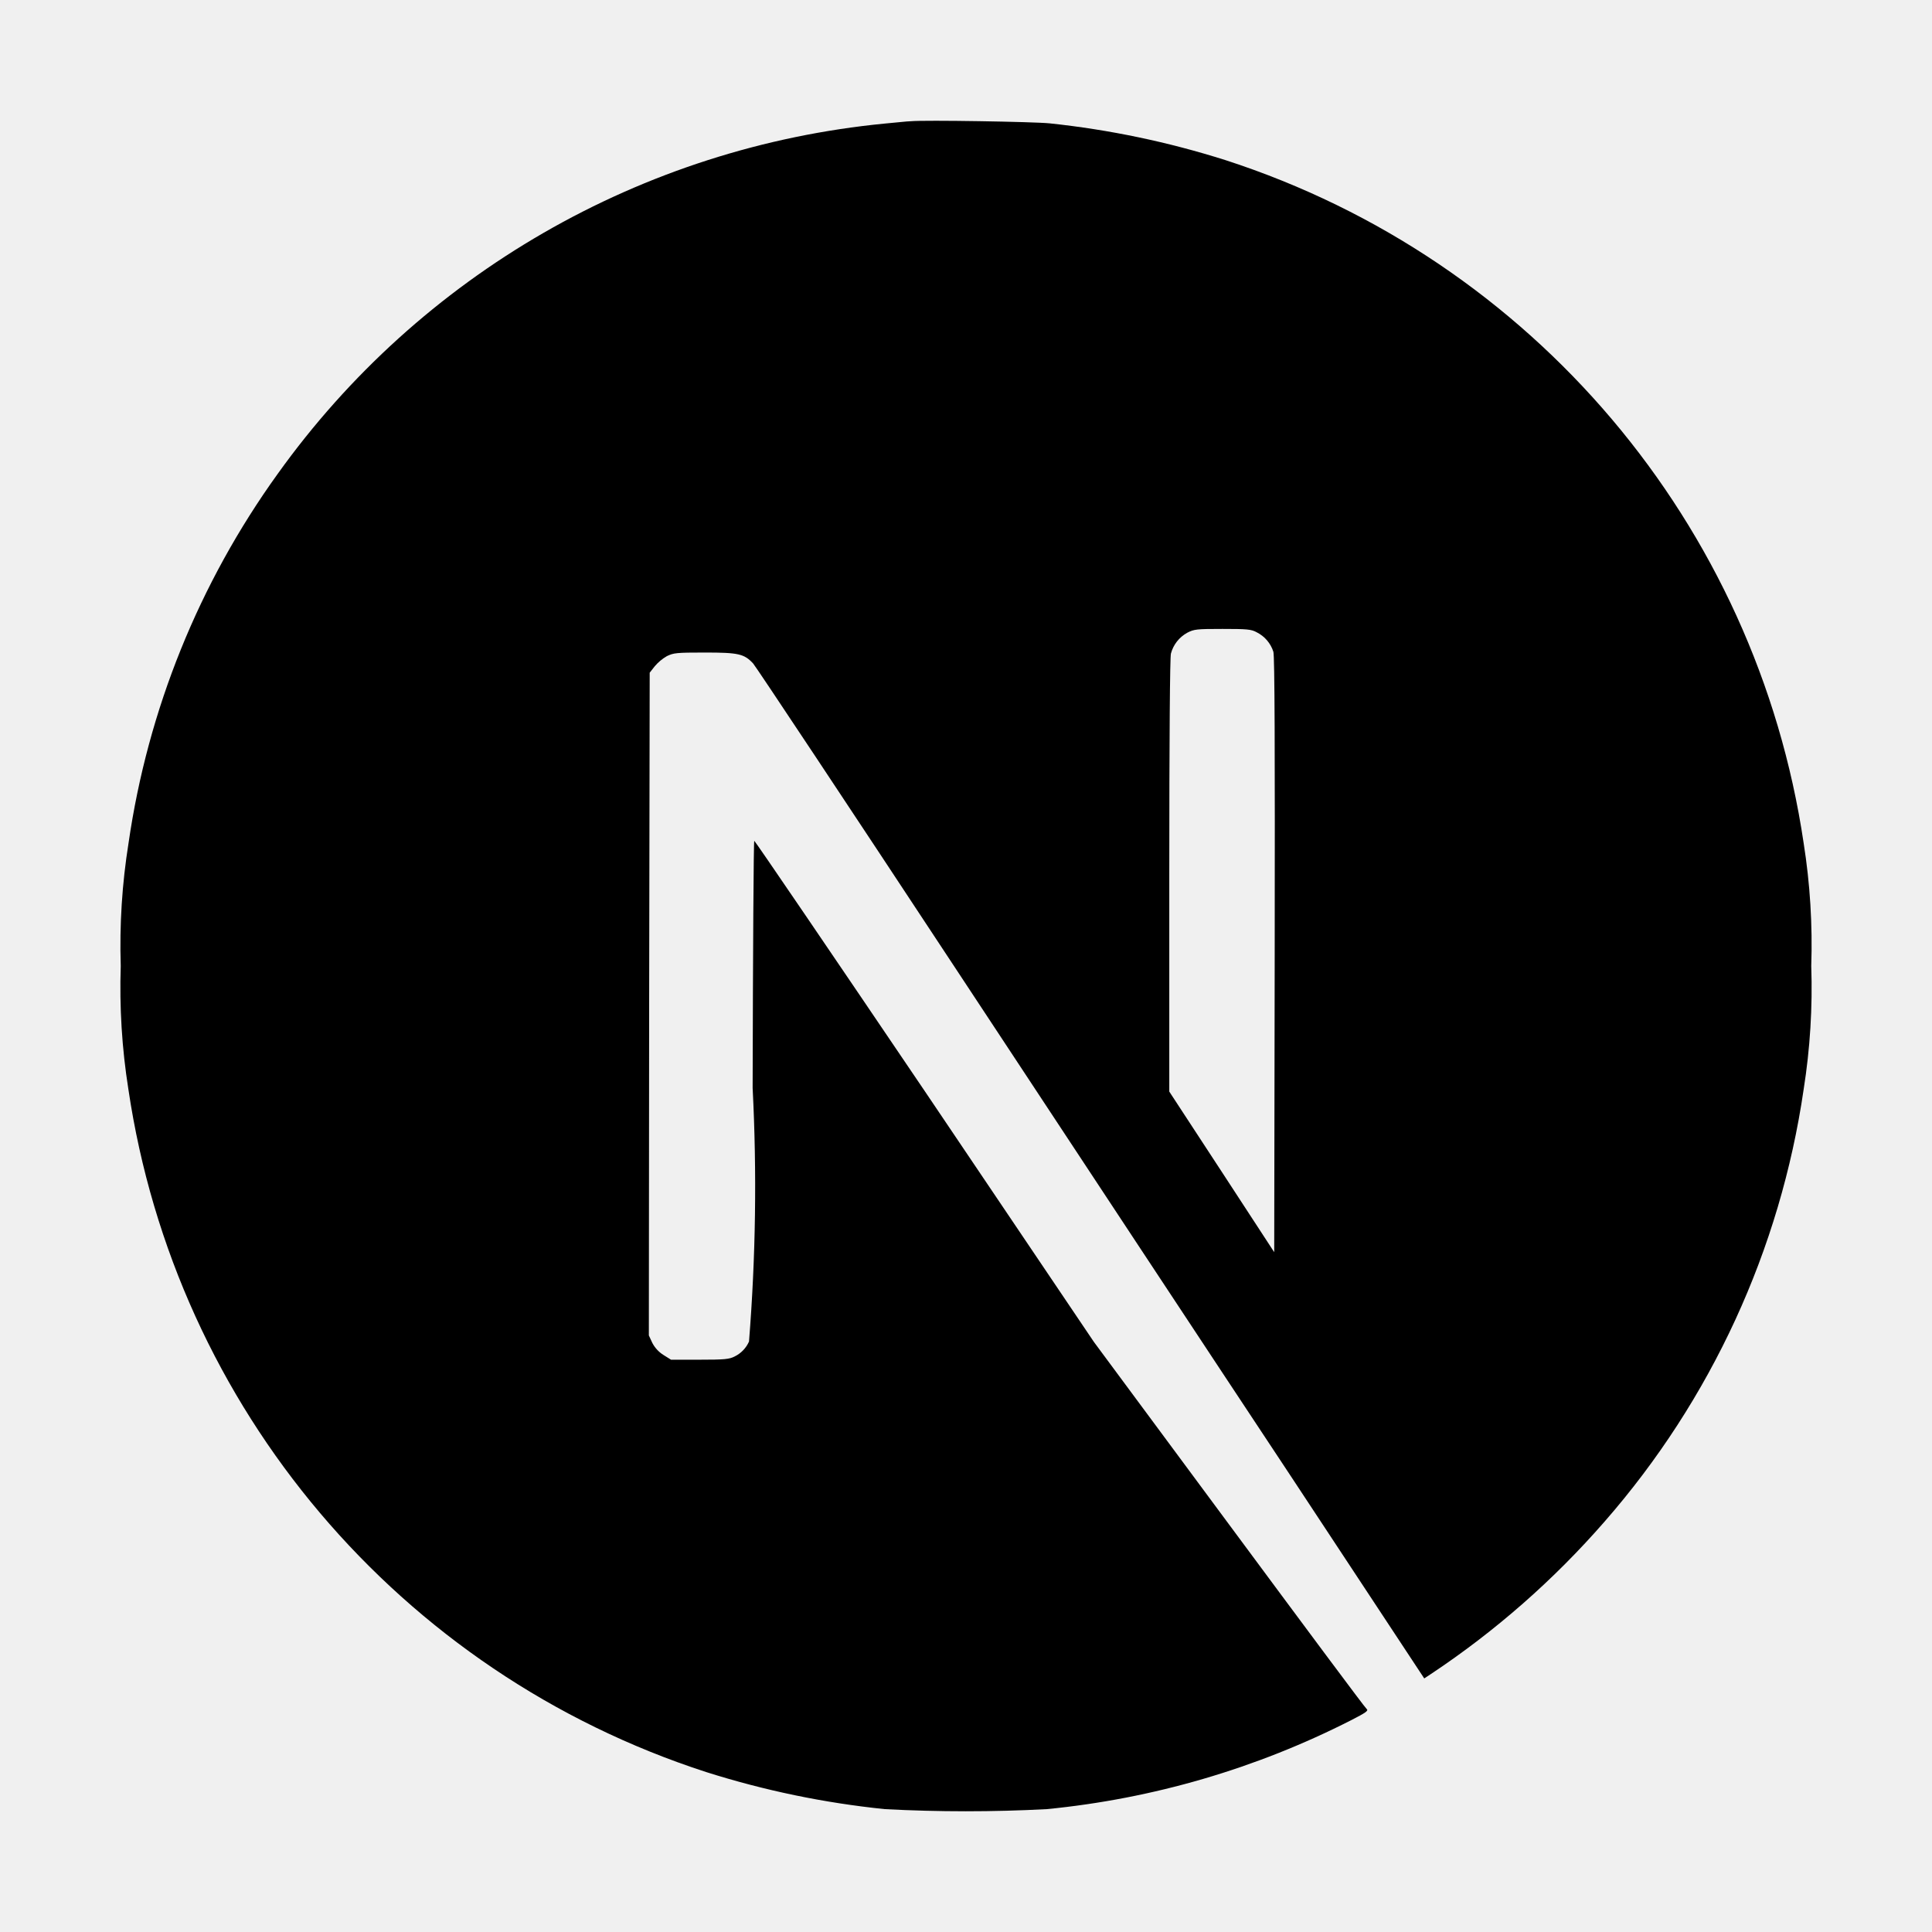
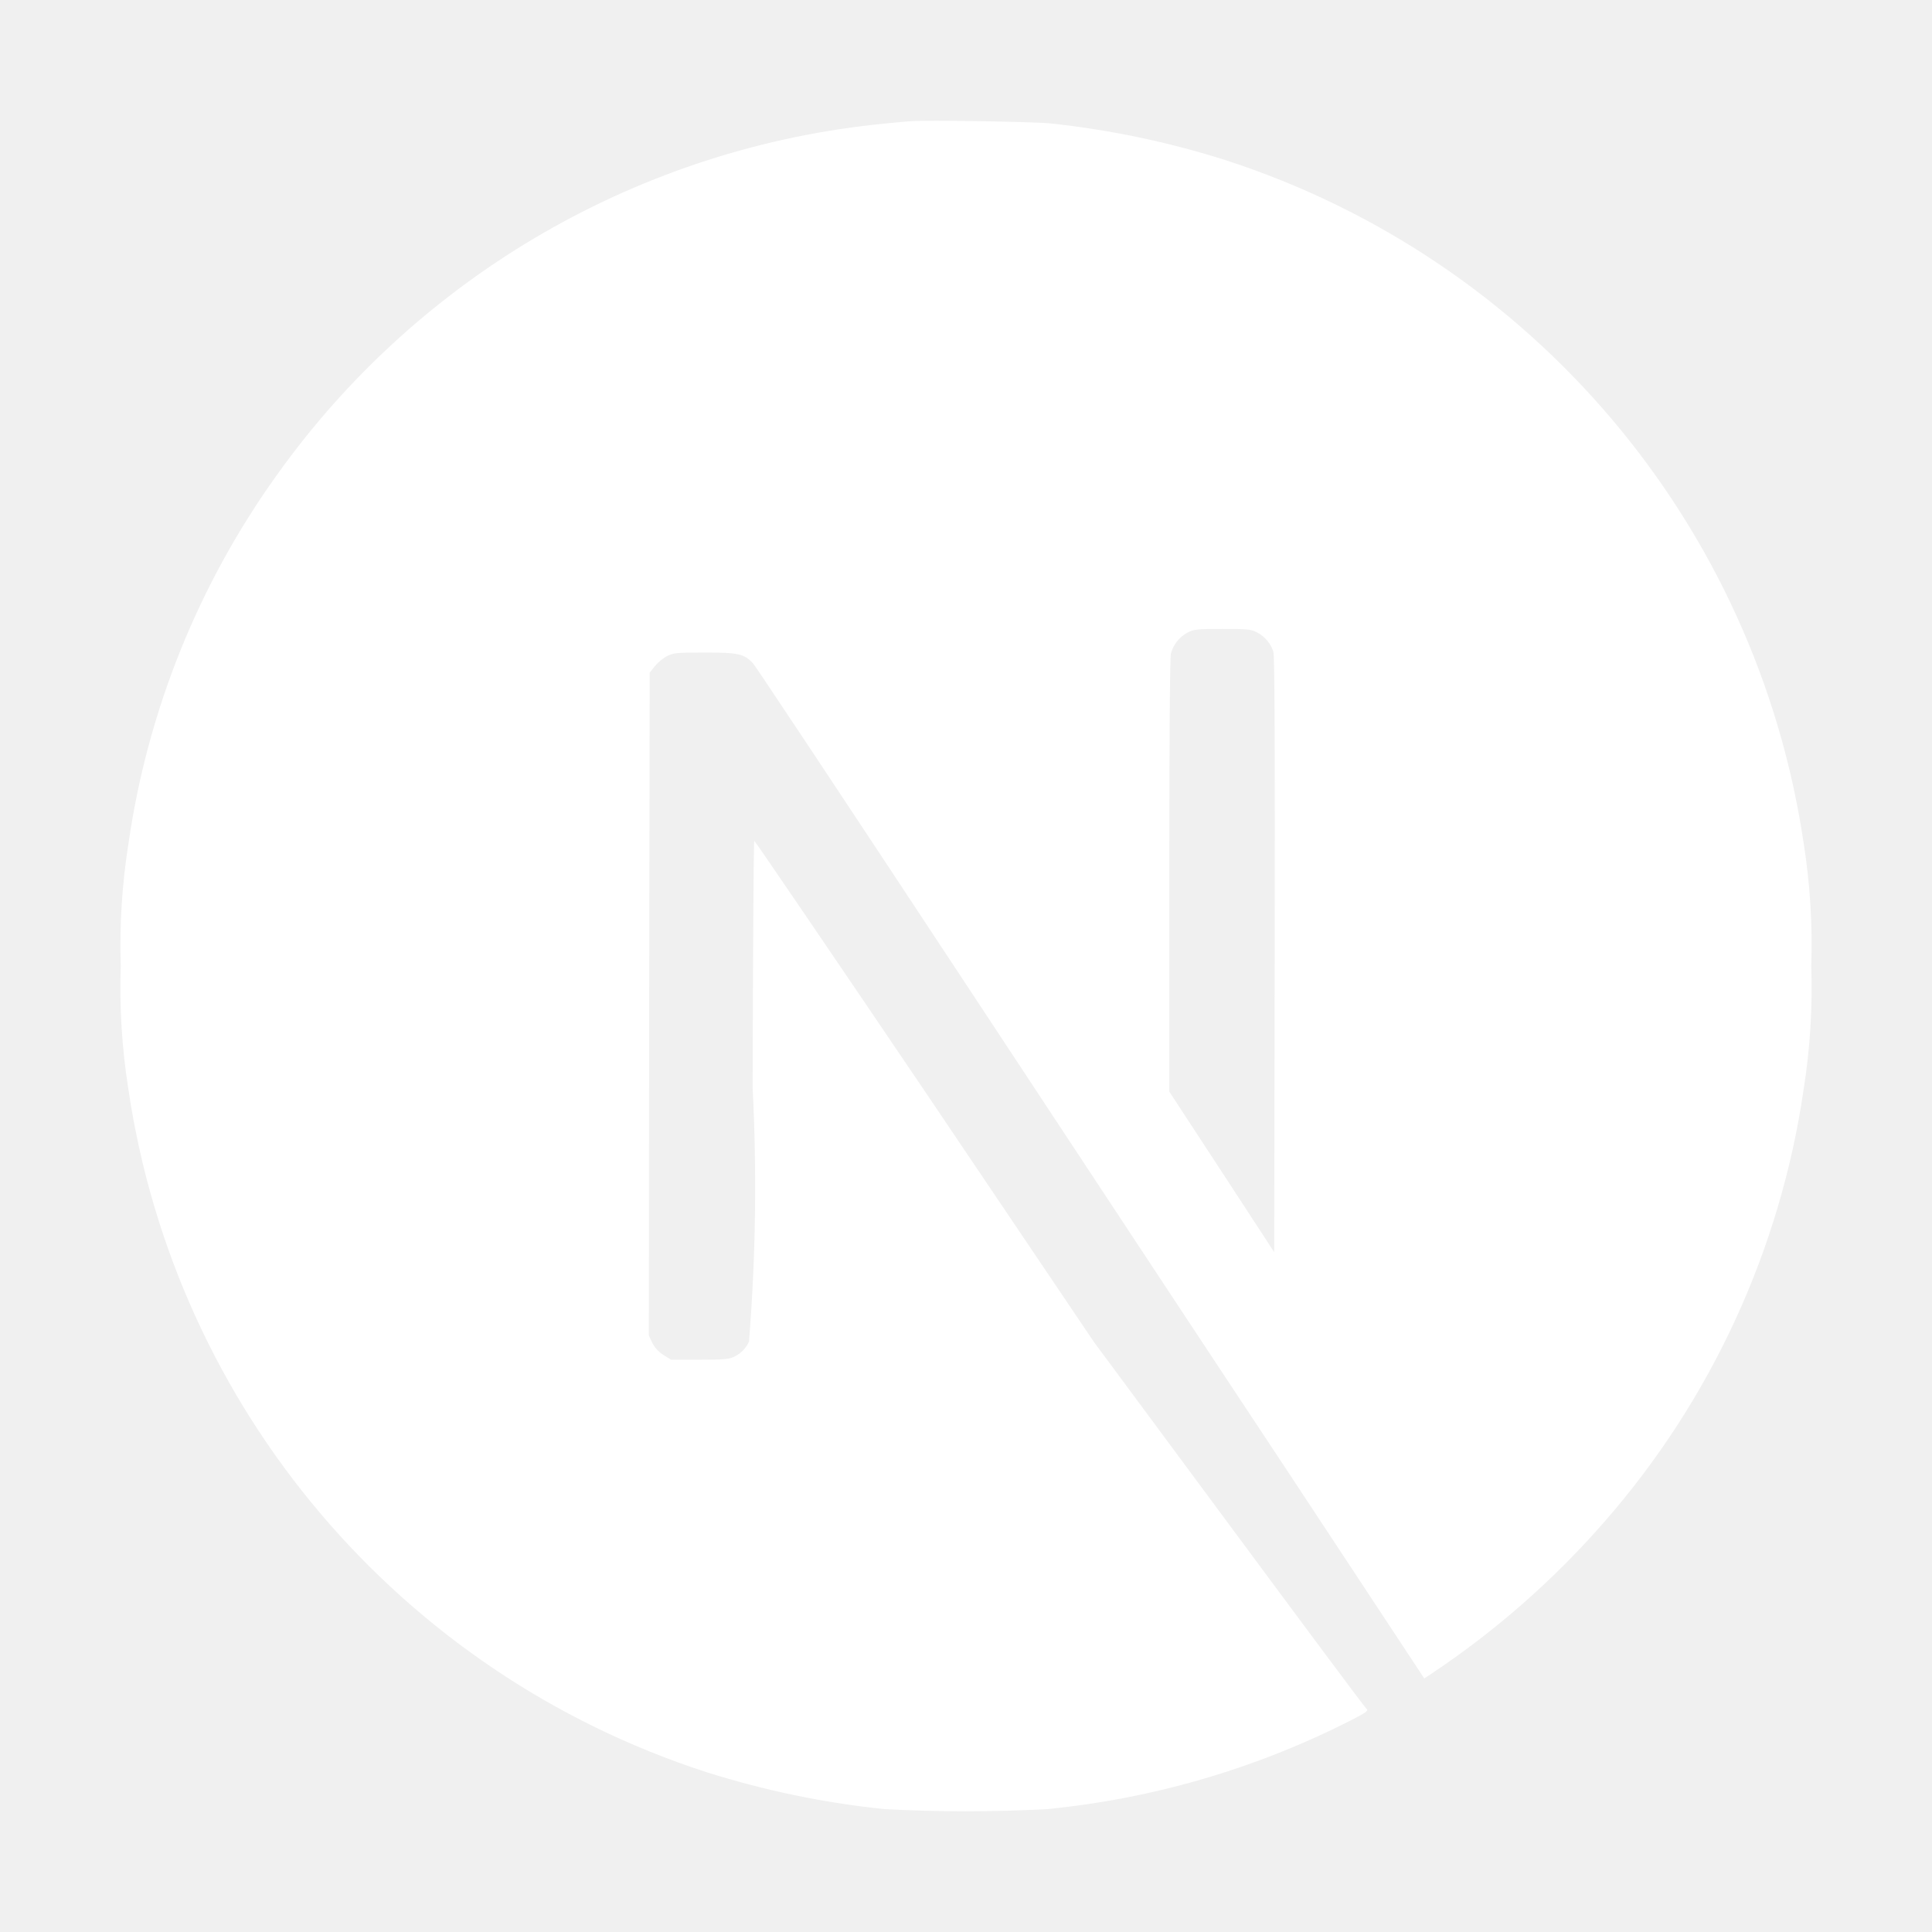
<svg xmlns="http://www.w3.org/2000/svg" viewBox="0 0 32 32">
-   <path d="M29.874,13.964A14.058,14.058,0,0,0,20.3,2.653a14.74,14.74,0,0,0-2.915-.61c-.263-.027-2.072-.057-2.3-.035h0c-.06,0-.252.024-.424.038A14.034,14.034,0,0,0,4.6,7.848a13.855,13.855,0,0,0-2.471,6.116A10.731,10.731,0,0,0,2,16a10.737,10.737,0,0,0,.126,2.039A14.055,14.055,0,0,0,11.7,29.352a14.772,14.772,0,0,0,2.956.613,25.525,25.525,0,0,0,2.682,0,14.139,14.139,0,0,0,5.045-1.475c.24-.123.287-.156.254-.183s-1.048-1.393-2.28-3.057l-2.239-3.024-2.8-4.152c-1.544-2.282-2.814-4.148-2.825-4.148s-.022,1.841-.027,4.094a32.213,32.213,0,0,1-.06,4.2.5.5,0,0,1-.241.249c-.088.044-.165.052-.578.052h-.473l-.126-.079a.517.517,0,0,1-.184-.2l-.057-.123.005-5.487.009-5.49.084-.107a.768.768,0,0,1,.2-.167c.112-.054.156-.06.629-.06.559,0,.652.022.8.181.041.044,1.56,2.331,3.377,5.087s4.3,6.519,5.524,8.366L23.59,27.8l.112-.074A14.357,14.357,0,0,0,26.579,25.2a13.932,13.932,0,0,0,3.295-7.156A10.737,10.737,0,0,0,30,16,10.731,10.731,0,0,0,29.874,13.964Zm-8.761,1.855-.008,4.921-.868-1.33-.87-1.33V14.5c0-2.312.011-3.612.027-3.675a.558.558,0,0,1,.271-.345c.112-.058.153-.063.583-.063.4,0,.476.005.566.055a.546.546,0,0,1,.277.323C21.113,10.869,21.118,12.39,21.113,15.819Z" />
+   <path fill="white" d="M29.874,13.964A14.058,14.058,0,0,0,20.3,2.653a14.74,14.74,0,0,0-2.915-.61c-.263-.027-2.072-.057-2.3-.035h0c-.06,0-.252.024-.424.038A14.034,14.034,0,0,0,4.6,7.848a13.855,13.855,0,0,0-2.471,6.116A10.731,10.731,0,0,0,2,16a10.737,10.737,0,0,0,.126,2.039A14.055,14.055,0,0,0,11.7,29.352a14.772,14.772,0,0,0,2.956.613,25.525,25.525,0,0,0,2.682,0,14.139,14.139,0,0,0,5.045-1.475c.24-.123.287-.156.254-.183s-1.048-1.393-2.28-3.057l-2.239-3.024-2.8-4.152c-1.544-2.282-2.814-4.148-2.825-4.148s-.022,1.841-.027,4.094a32.213,32.213,0,0,1-.06,4.2.5.5,0,0,1-.241.249c-.088.044-.165.052-.578.052h-.473l-.126-.079a.517.517,0,0,1-.184-.2l-.057-.123.005-5.487.009-5.49.084-.107a.768.768,0,0,1,.2-.167c.112-.054.156-.06.629-.06.559,0,.652.022.8.181.041.044,1.56,2.331,3.377,5.087s4.3,6.519,5.524,8.366L23.59,27.8l.112-.074A14.357,14.357,0,0,0,26.579,25.2a13.932,13.932,0,0,0,3.295-7.156A10.737,10.737,0,0,0,30,16,10.731,10.731,0,0,0,29.874,13.964Zm-8.761,1.855-.008,4.921-.868-1.33-.87-1.33V14.5c0-2.312.011-3.612.027-3.675a.558.558,0,0,1,.271-.345c.112-.058.153-.063.583-.063.4,0,.476.005.566.055a.546.546,0,0,1,.277.323C21.113,10.869,21.118,12.39,21.113,15.819Z" />
</svg>
